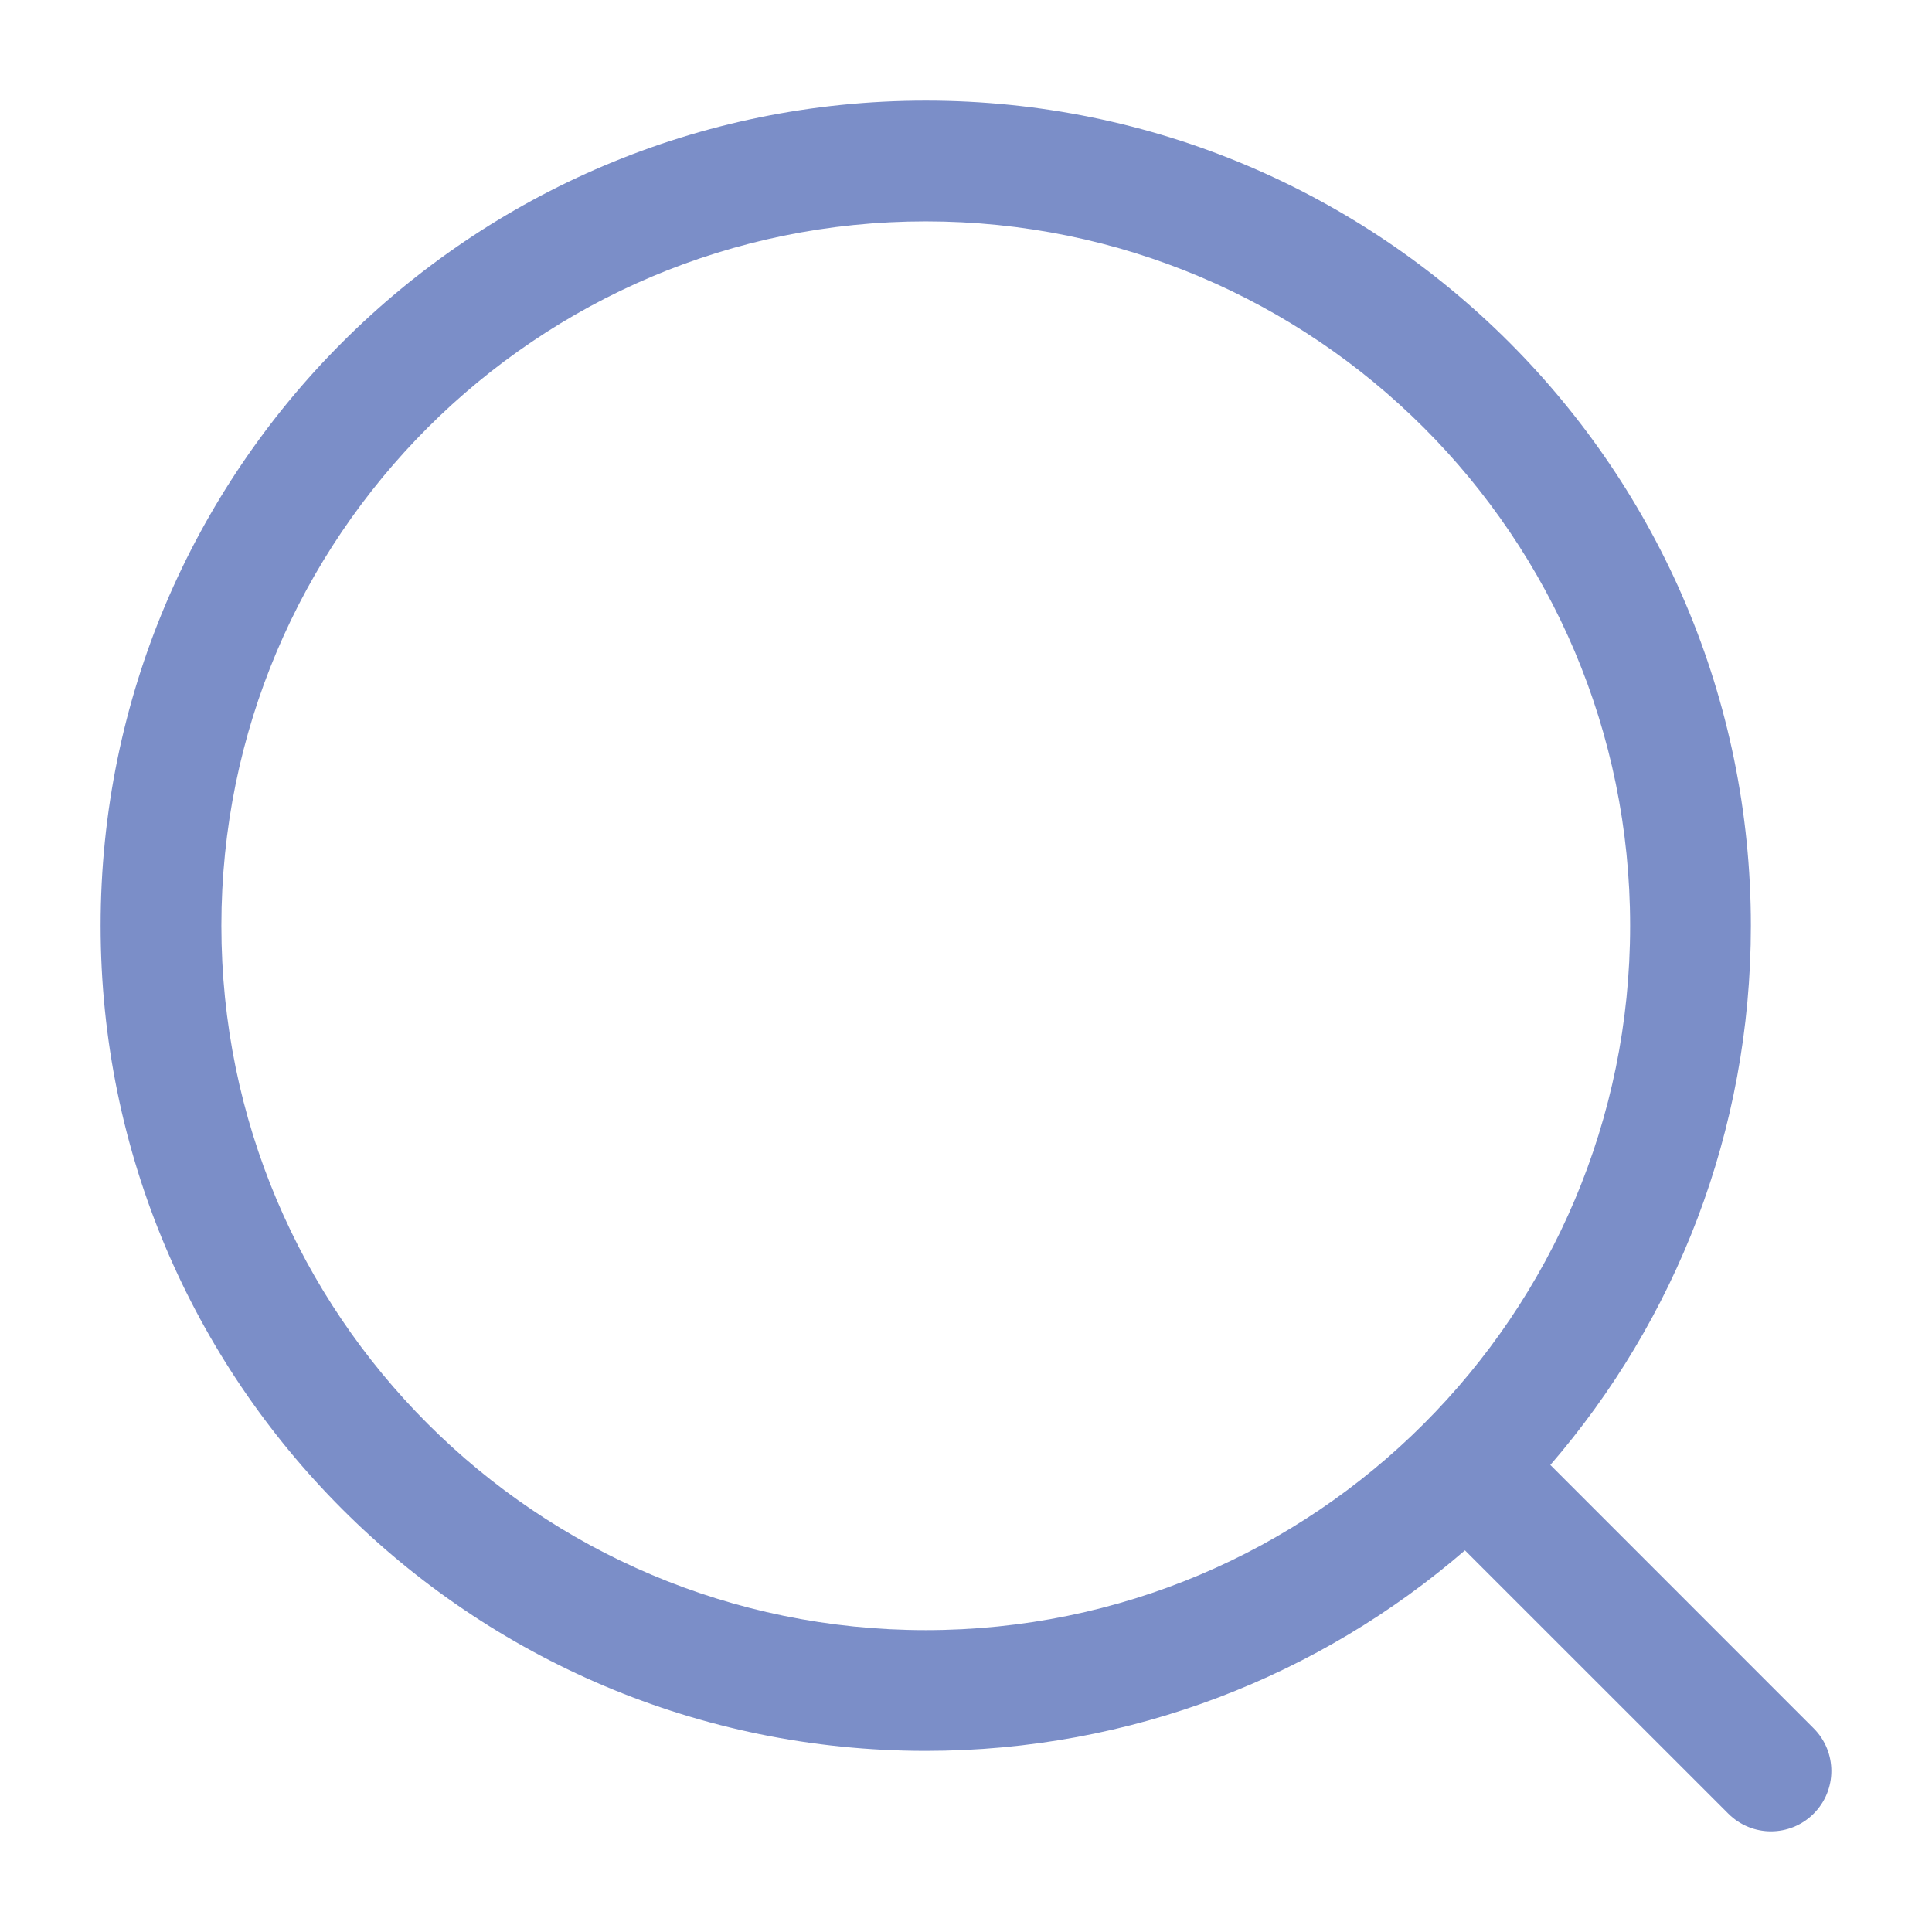
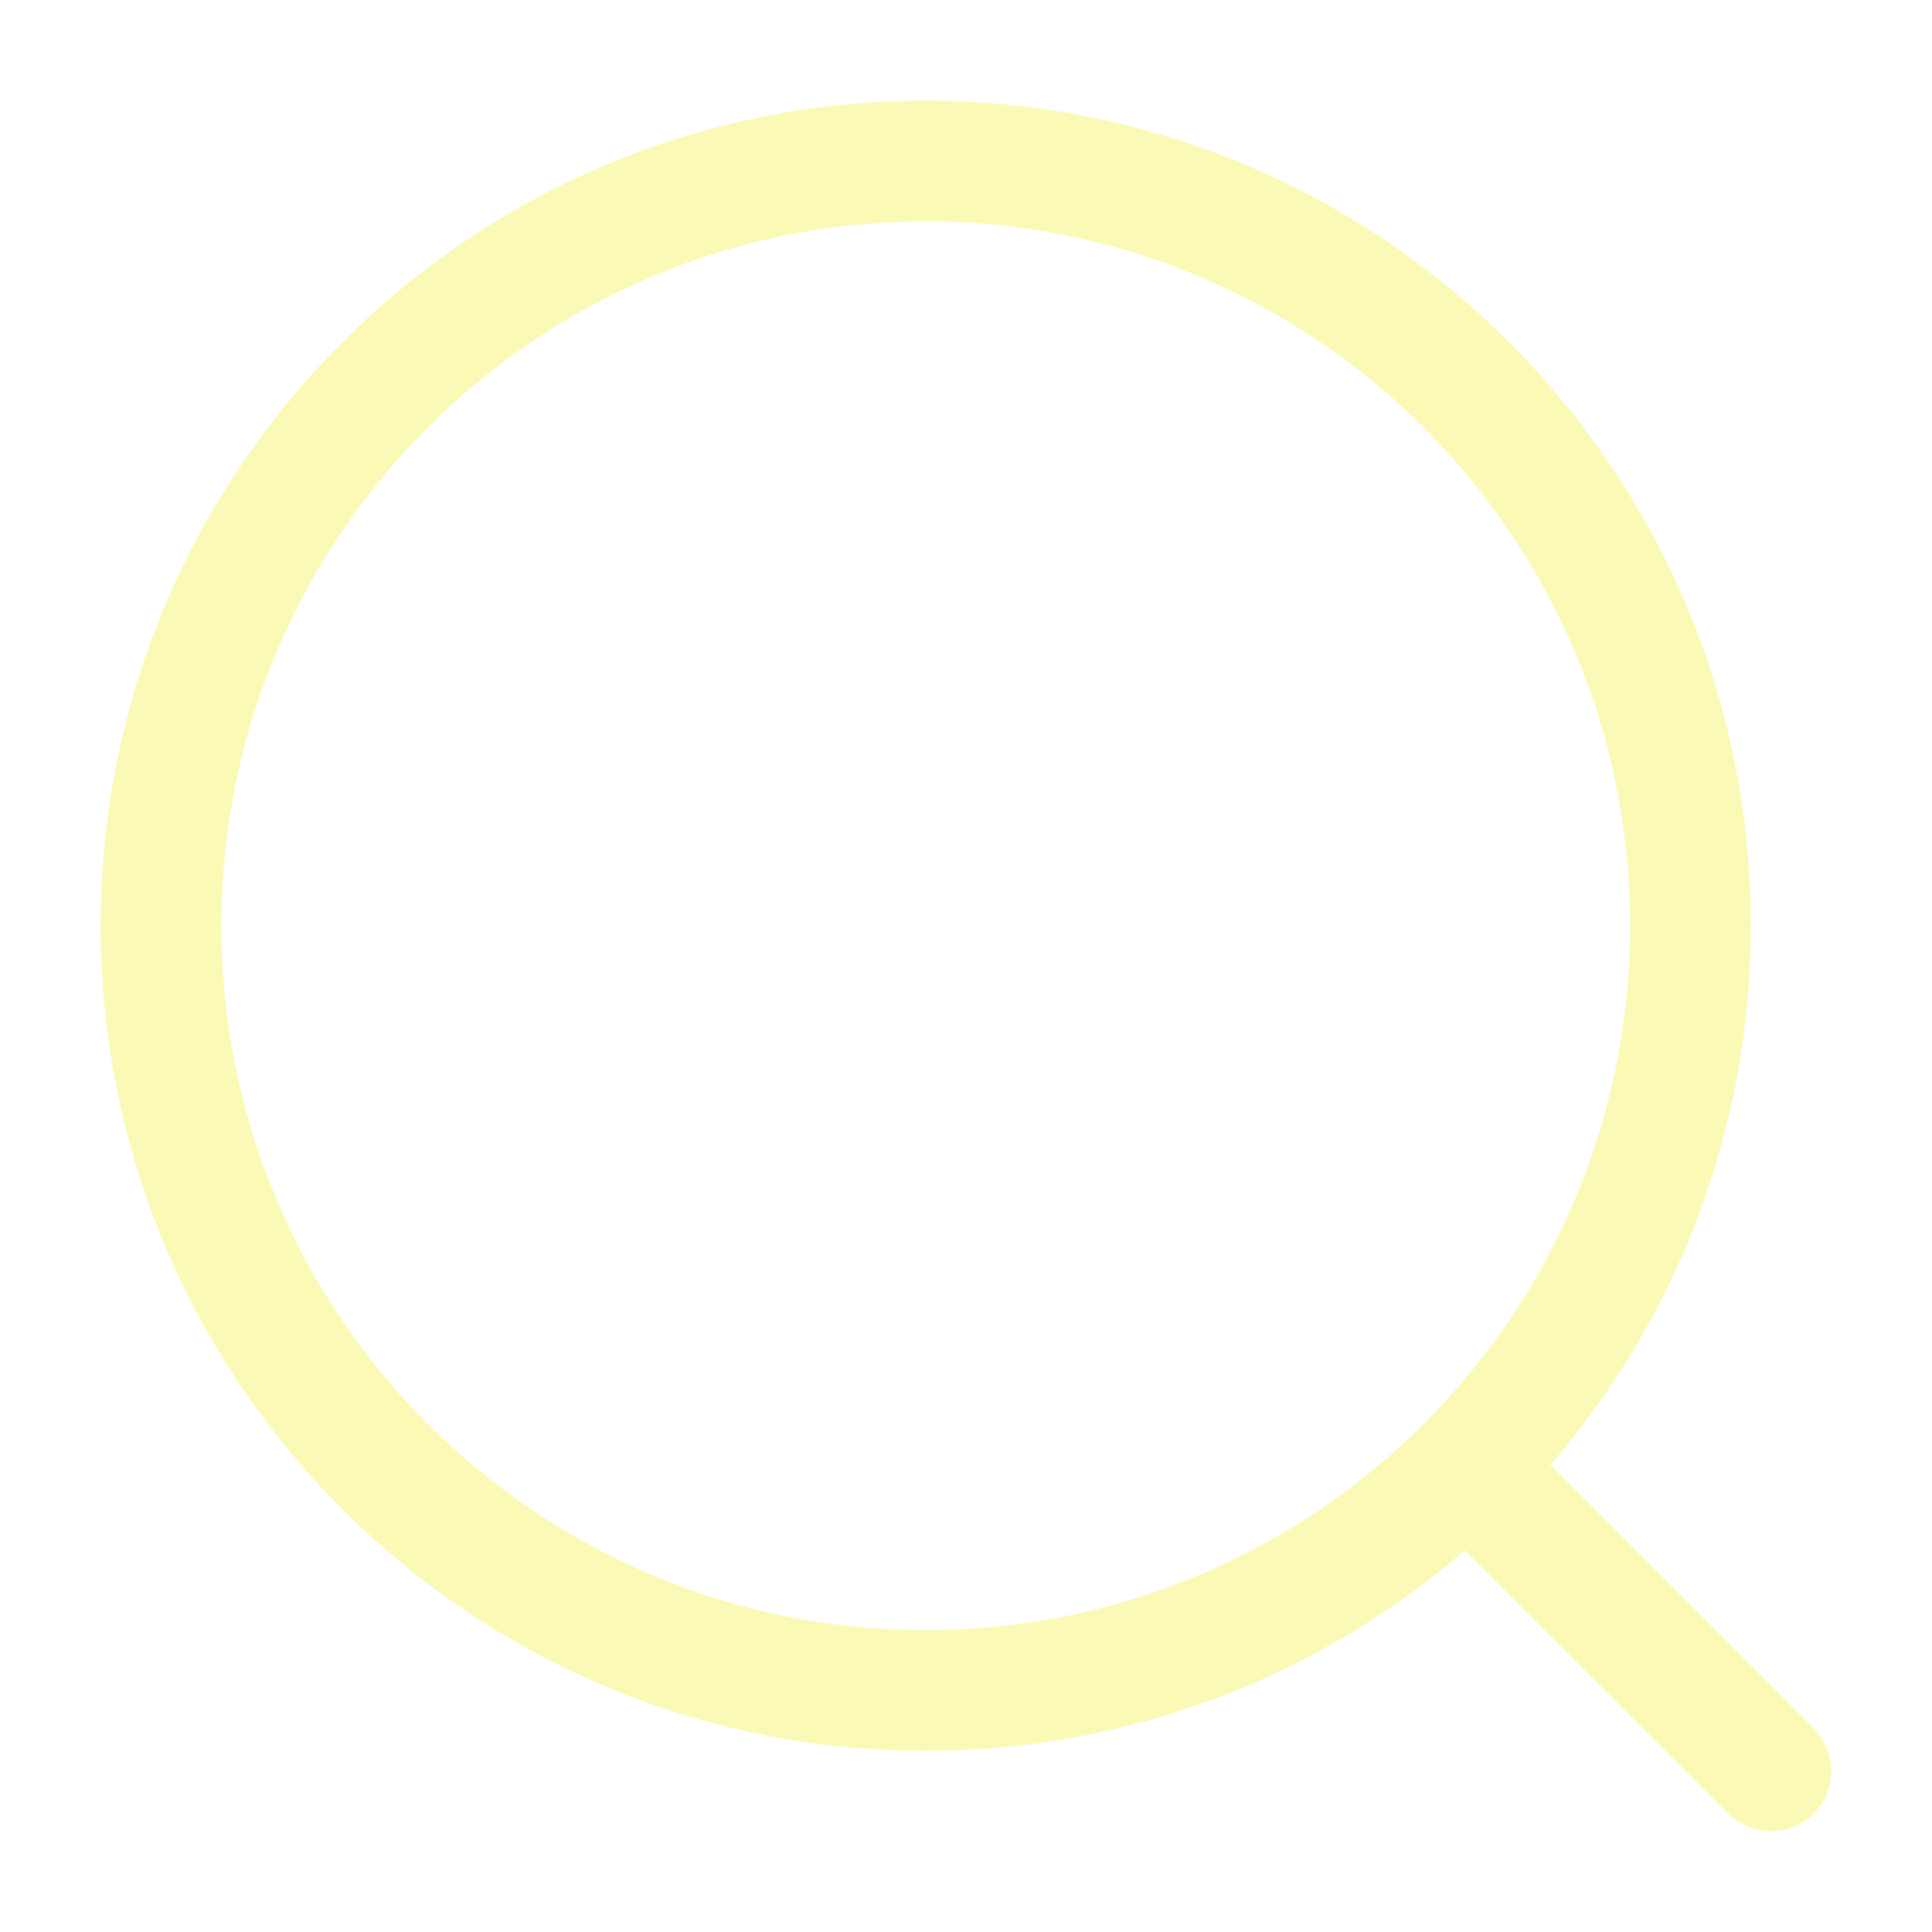
<svg xmlns="http://www.w3.org/2000/svg" width="24" height="24" viewBox="0 0 24 24" fill="none">
-   <path fill-rule="evenodd" clip-rule="evenodd" d="M11.5 2.75C6.668 2.75 2.75 6.668 2.75 11.5C2.75 16.332 6.668 20.25 11.5 20.25C16.332 20.25 20.25 16.332 20.25 11.5C20.25 6.668 16.332 2.75 11.5 2.75ZM1.25 11.5C1.25 5.839 5.839 1.25 11.5 1.25C17.161 1.25 21.75 5.839 21.75 11.5C21.75 14.06 20.811 16.402 19.259 18.198L22.53 21.47C22.823 21.763 22.823 22.237 22.53 22.53C22.237 22.823 21.763 22.823 21.47 22.53L18.198 19.259C16.402 20.811 14.06 21.75 11.5 21.75C5.839 21.75 1.25 17.161 1.25 11.5Z" fill="#7B8EC8" />
+   <path fill-rule="evenodd" clip-rule="evenodd" d="M11.5 2.75C6.668 2.75 2.75 6.668 2.75 11.5C2.75 16.332 6.668 20.25 11.5 20.25C16.332 20.25 20.25 16.332 20.25 11.5C20.25 6.668 16.332 2.75 11.5 2.75ZM1.25 11.5C1.25 5.839 5.839 1.25 11.5 1.25C17.161 1.25 21.75 5.839 21.75 11.5C21.75 14.06 20.811 16.402 19.259 18.198L22.53 21.47C22.823 21.763 22.823 22.237 22.53 22.53C22.237 22.823 21.763 22.823 21.47 22.53L18.198 19.259C16.402 20.811 14.06 21.75 11.5 21.75C5.839 21.75 1.25 17.161 1.25 11.5Z" fill="#FAFAB6" />
</svg>
